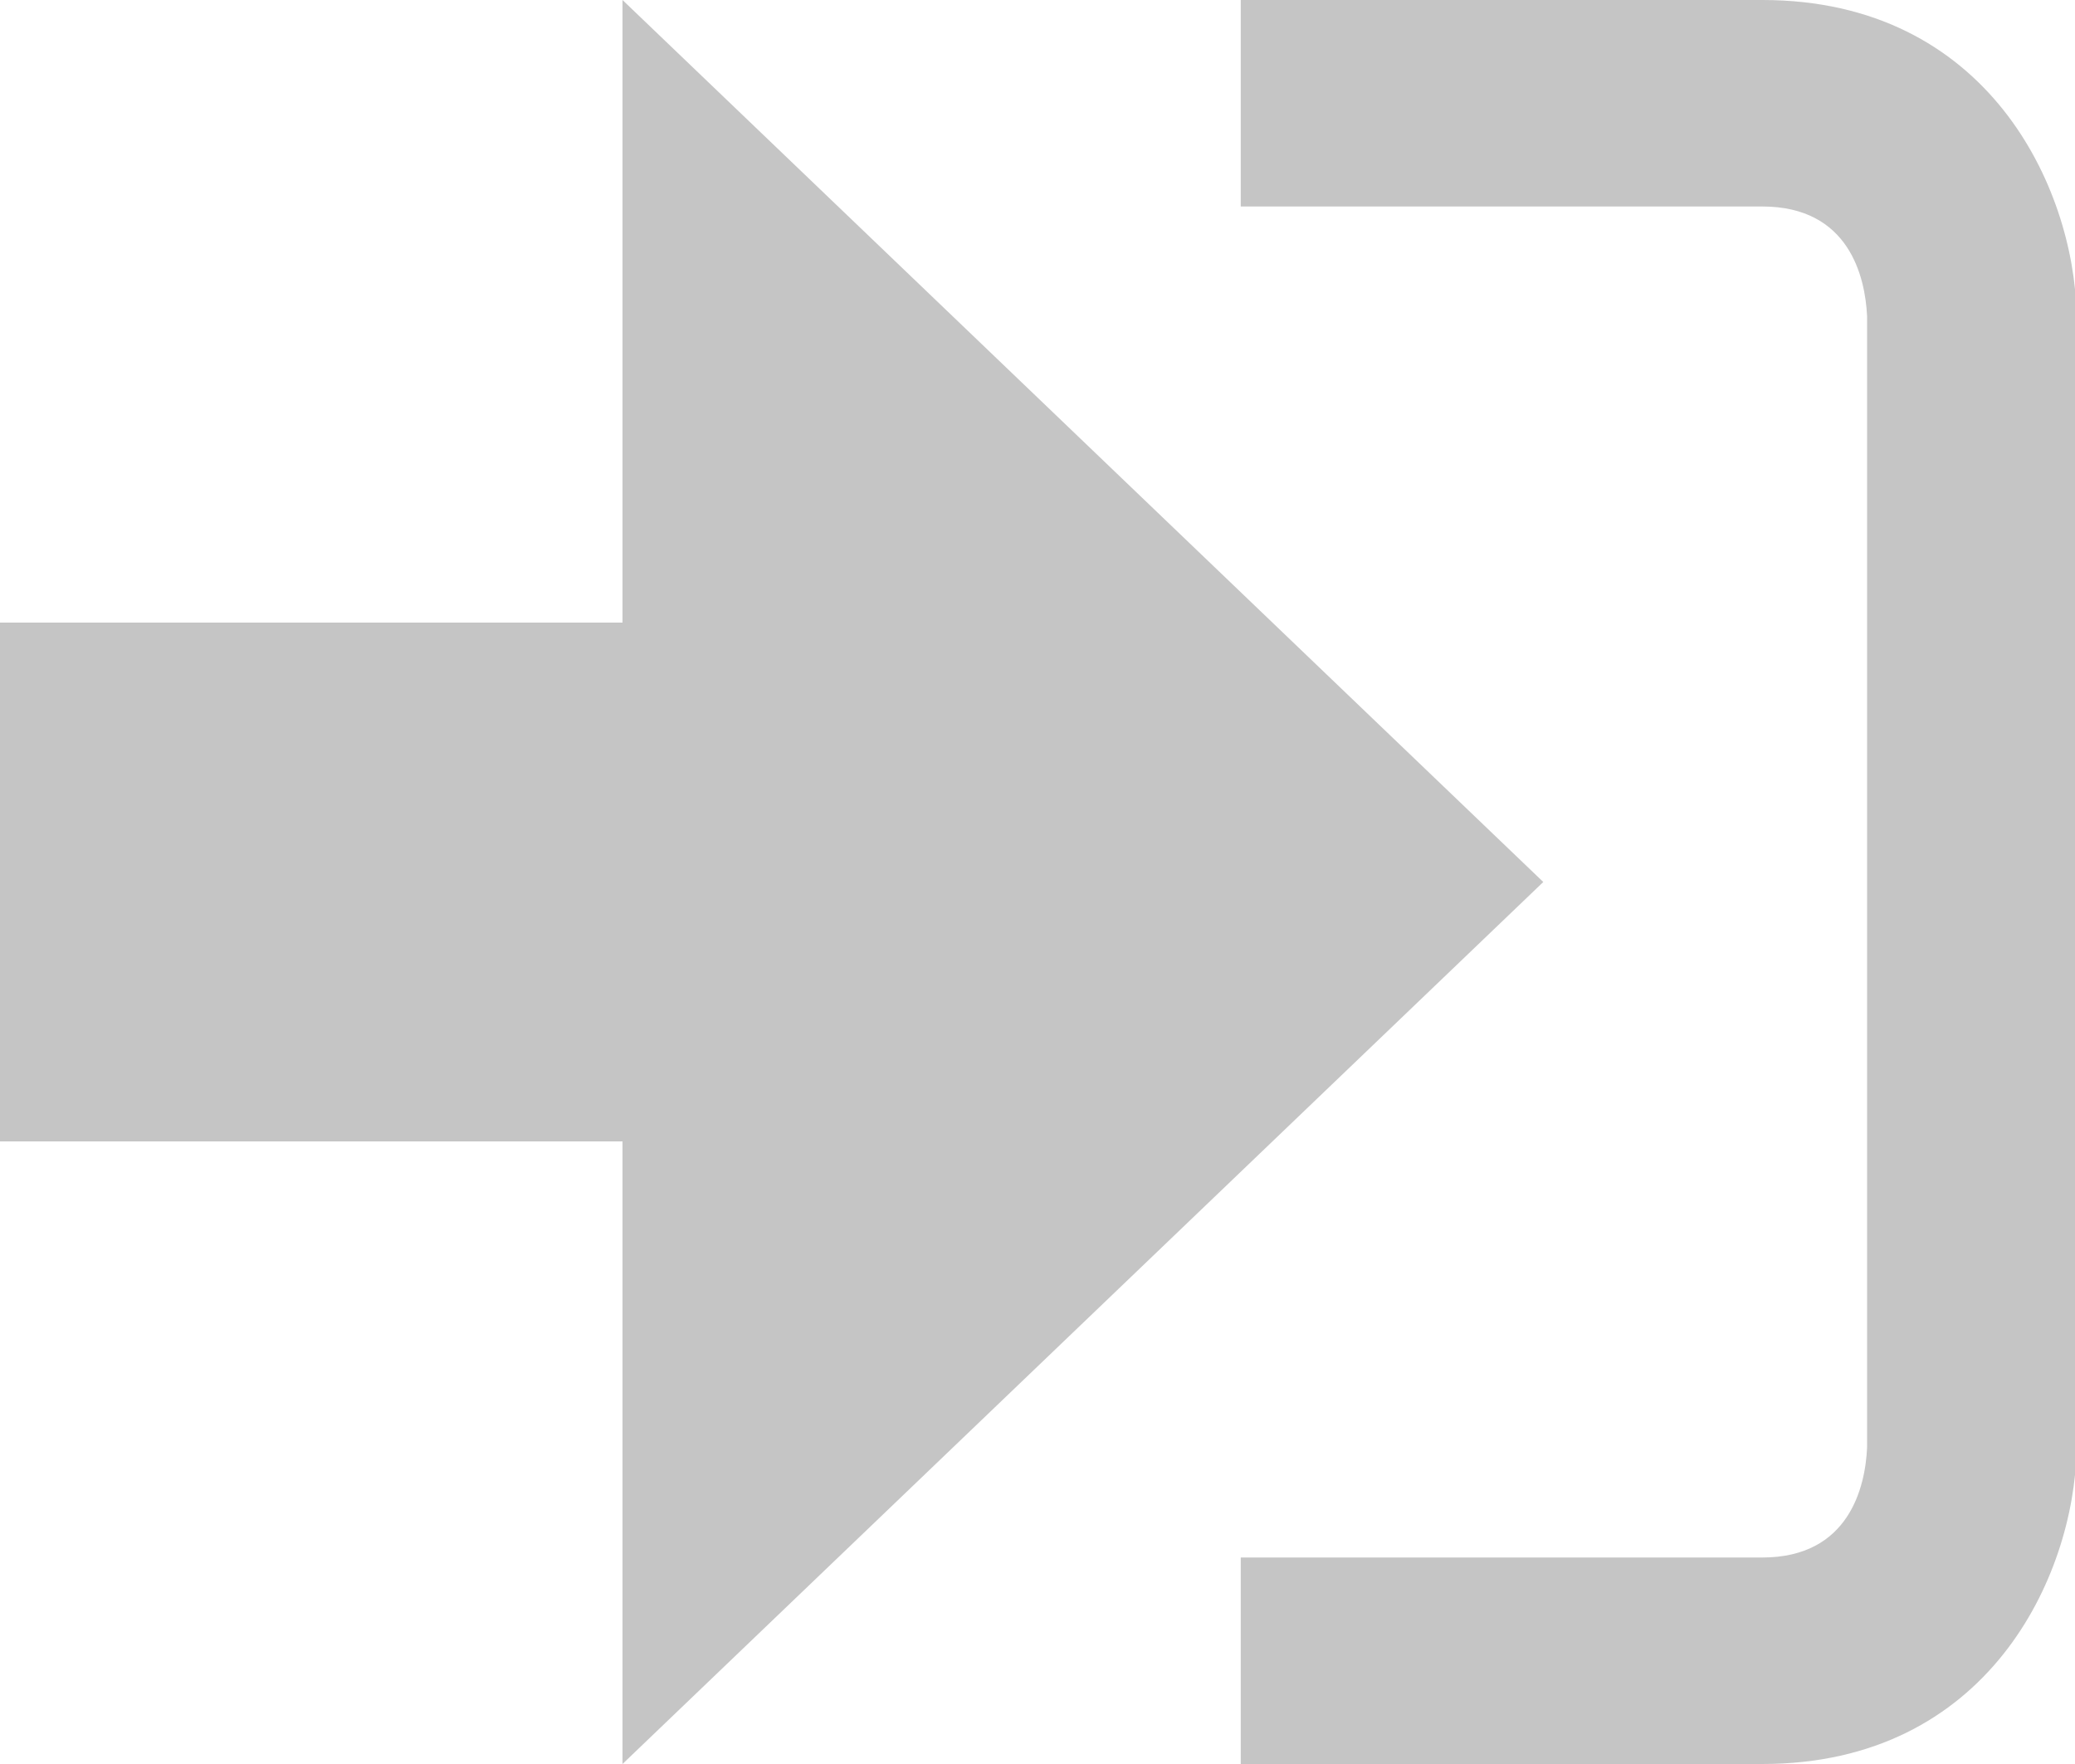
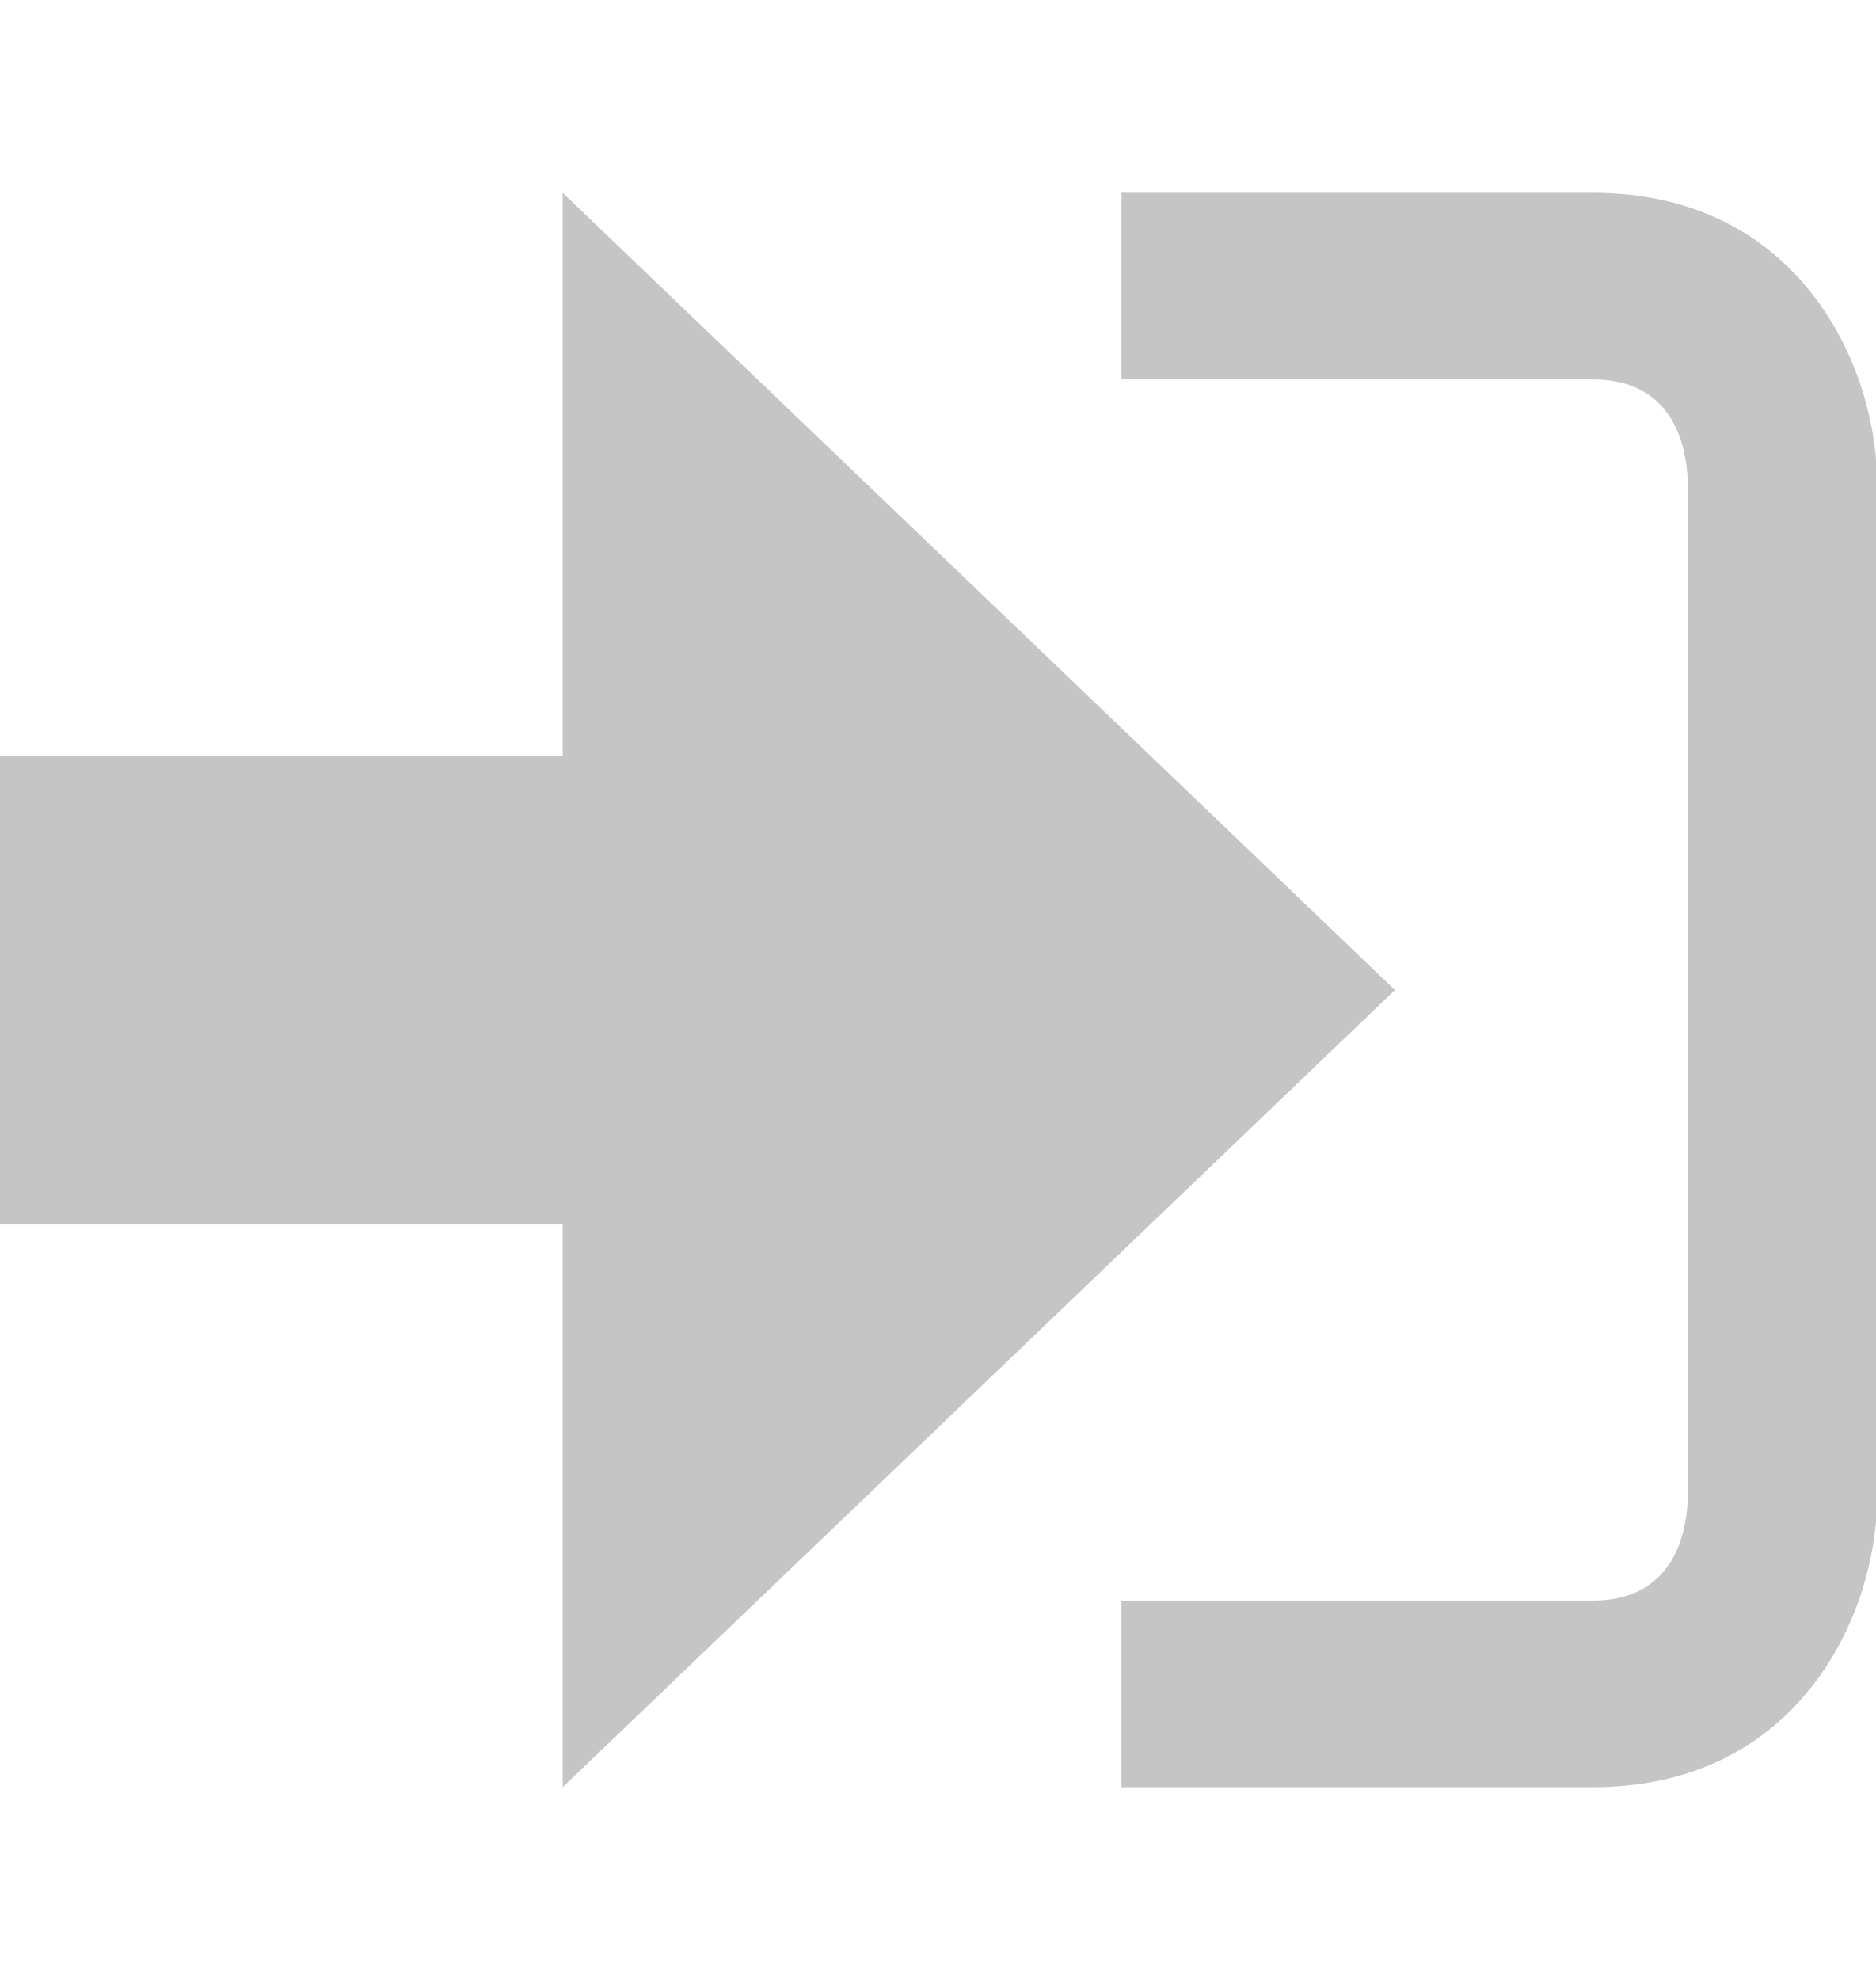
- <svg xmlns="http://www.w3.org/2000/svg" width="20" height="17" viewBox="0 0 20 17">
+ <svg xmlns="http://www.w3.org/2000/svg" width="18" height="19" viewBox="0 0 20 17">
  <path fill="#c5c5c5" d="M14.875 8.5L6 0v6H0v5h6v6z" />
  <path fill="#c5c5c5" d="M16.986 15.01h-5.027V17h5.027c2.178 0 3.004-1.81 3.029-3.026V3.028C19.99 1.811 19.164 0 16.986 0h-5.027v1.99h5.027c.839 0 .992.681 1.01 1.057v10.904c-.017.376-.171 1.059-1.01 1.059z" />
</svg>
